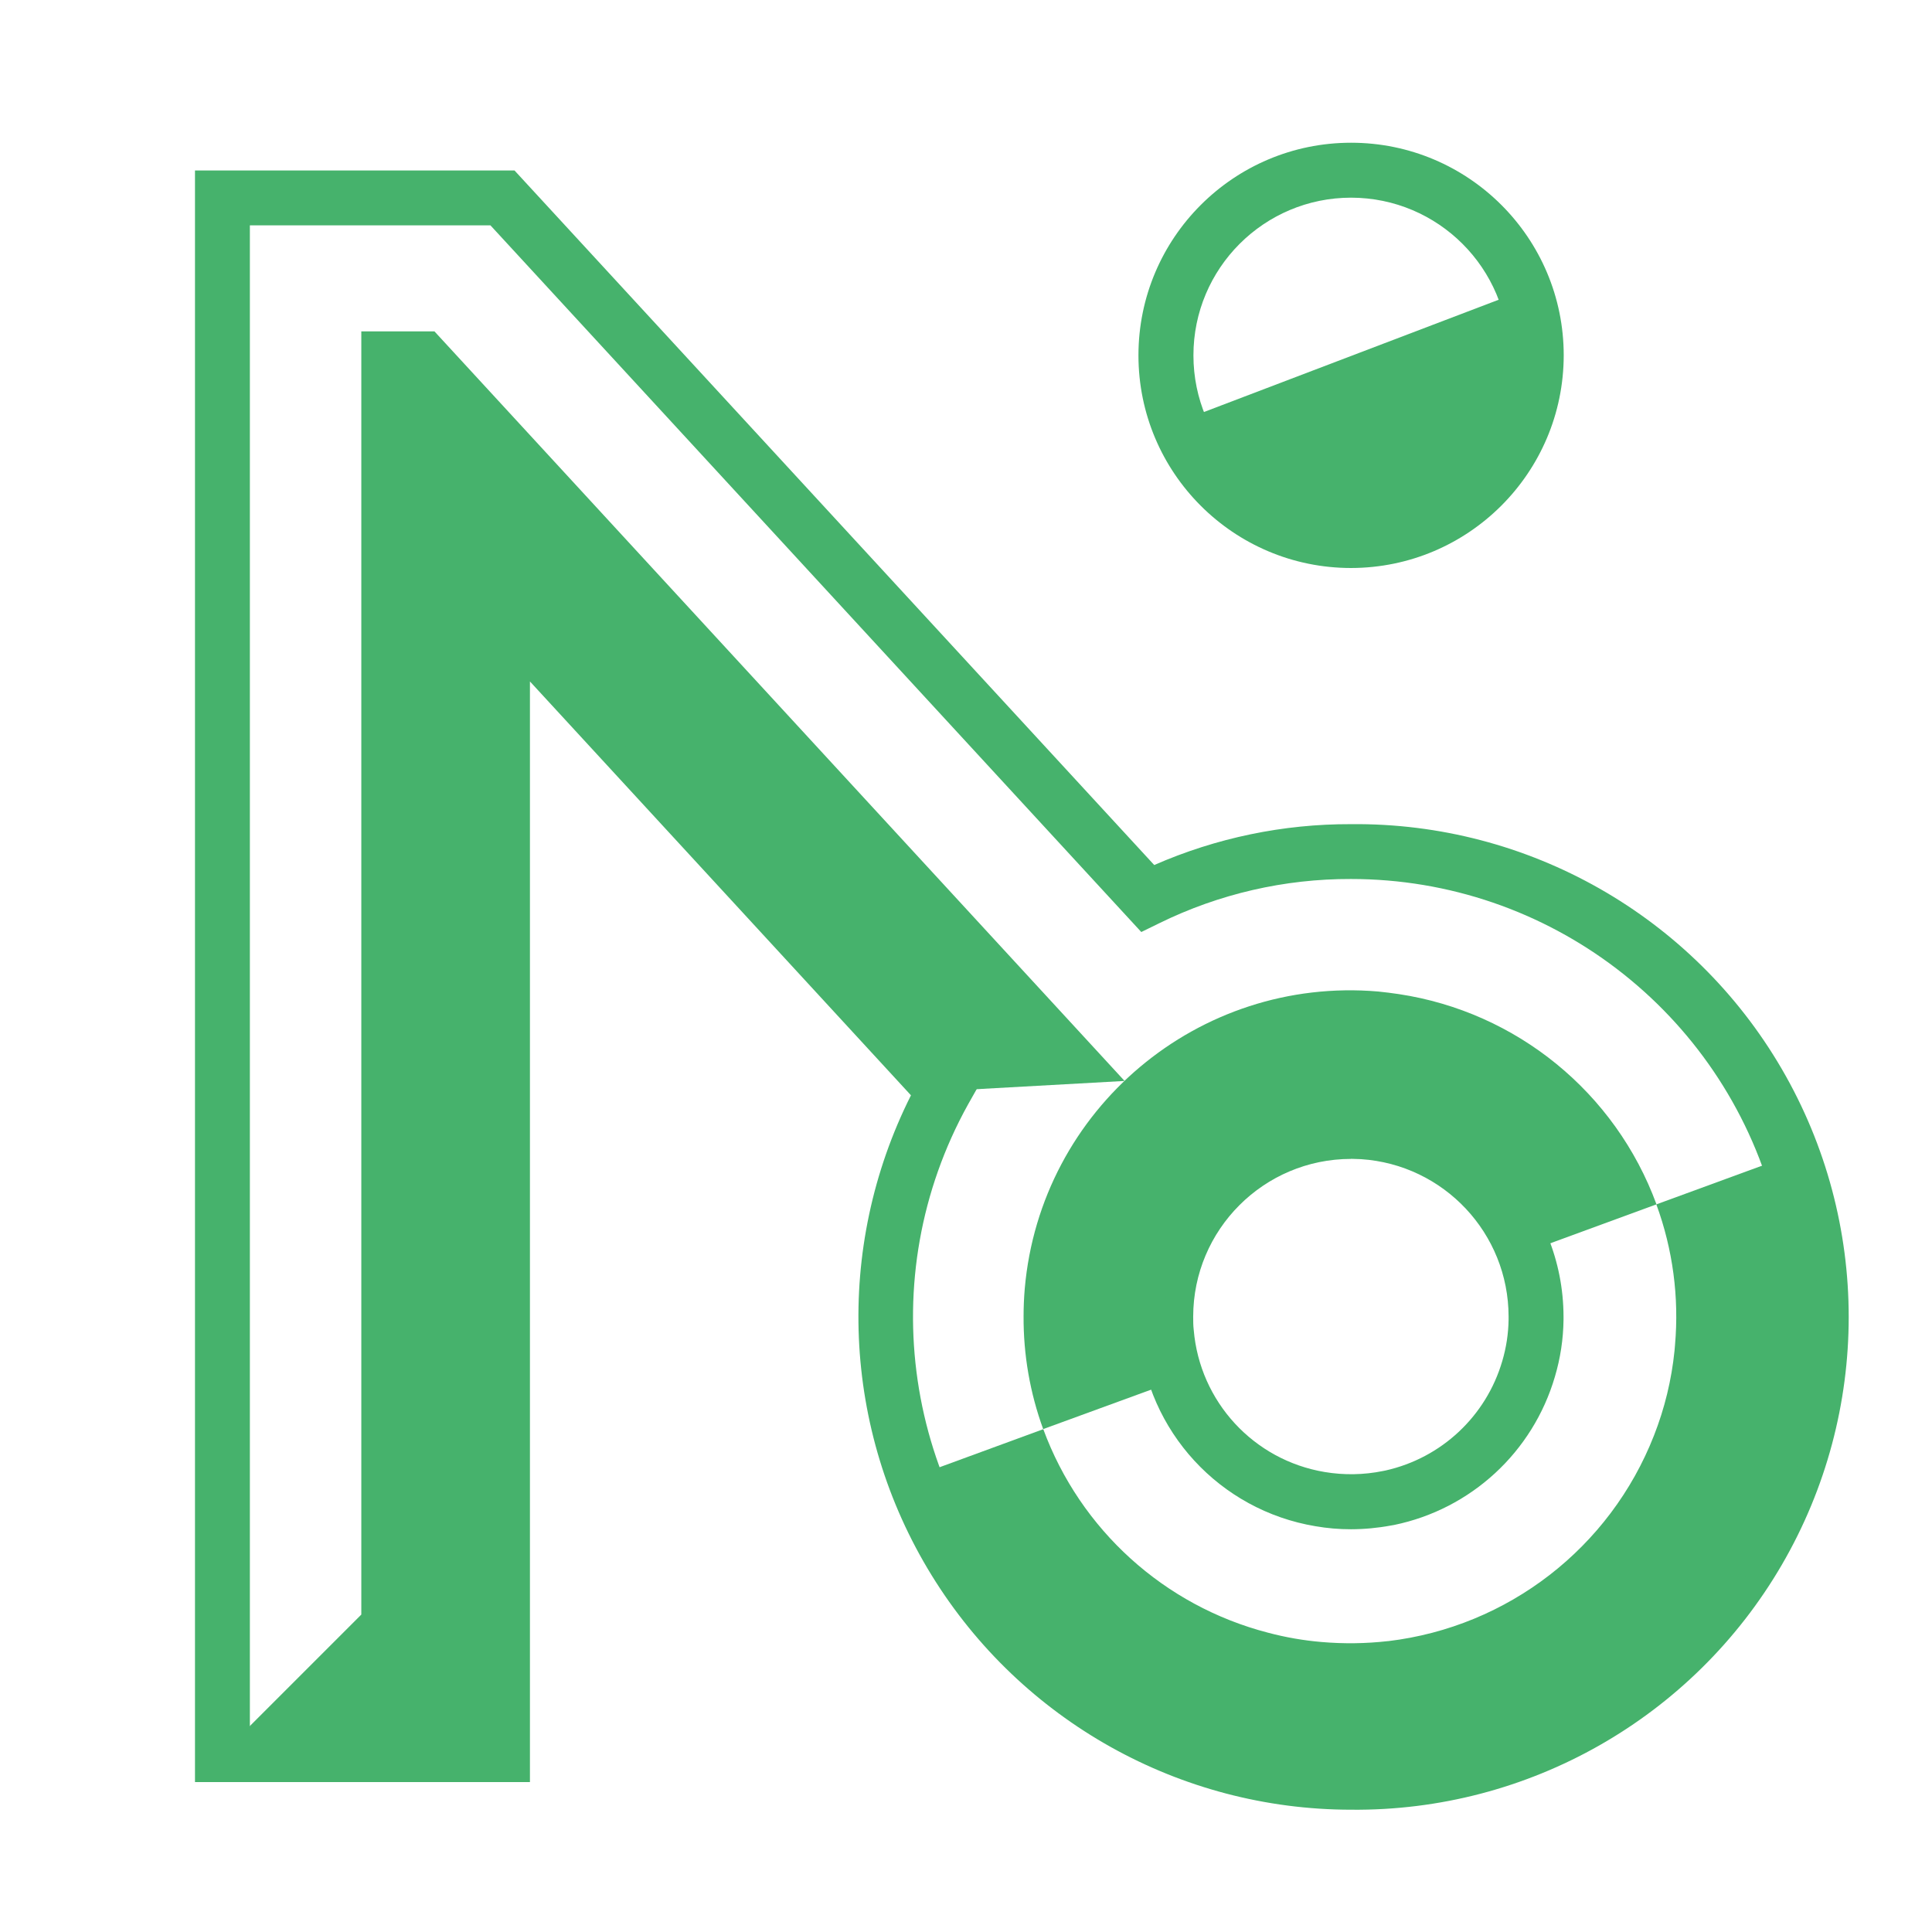
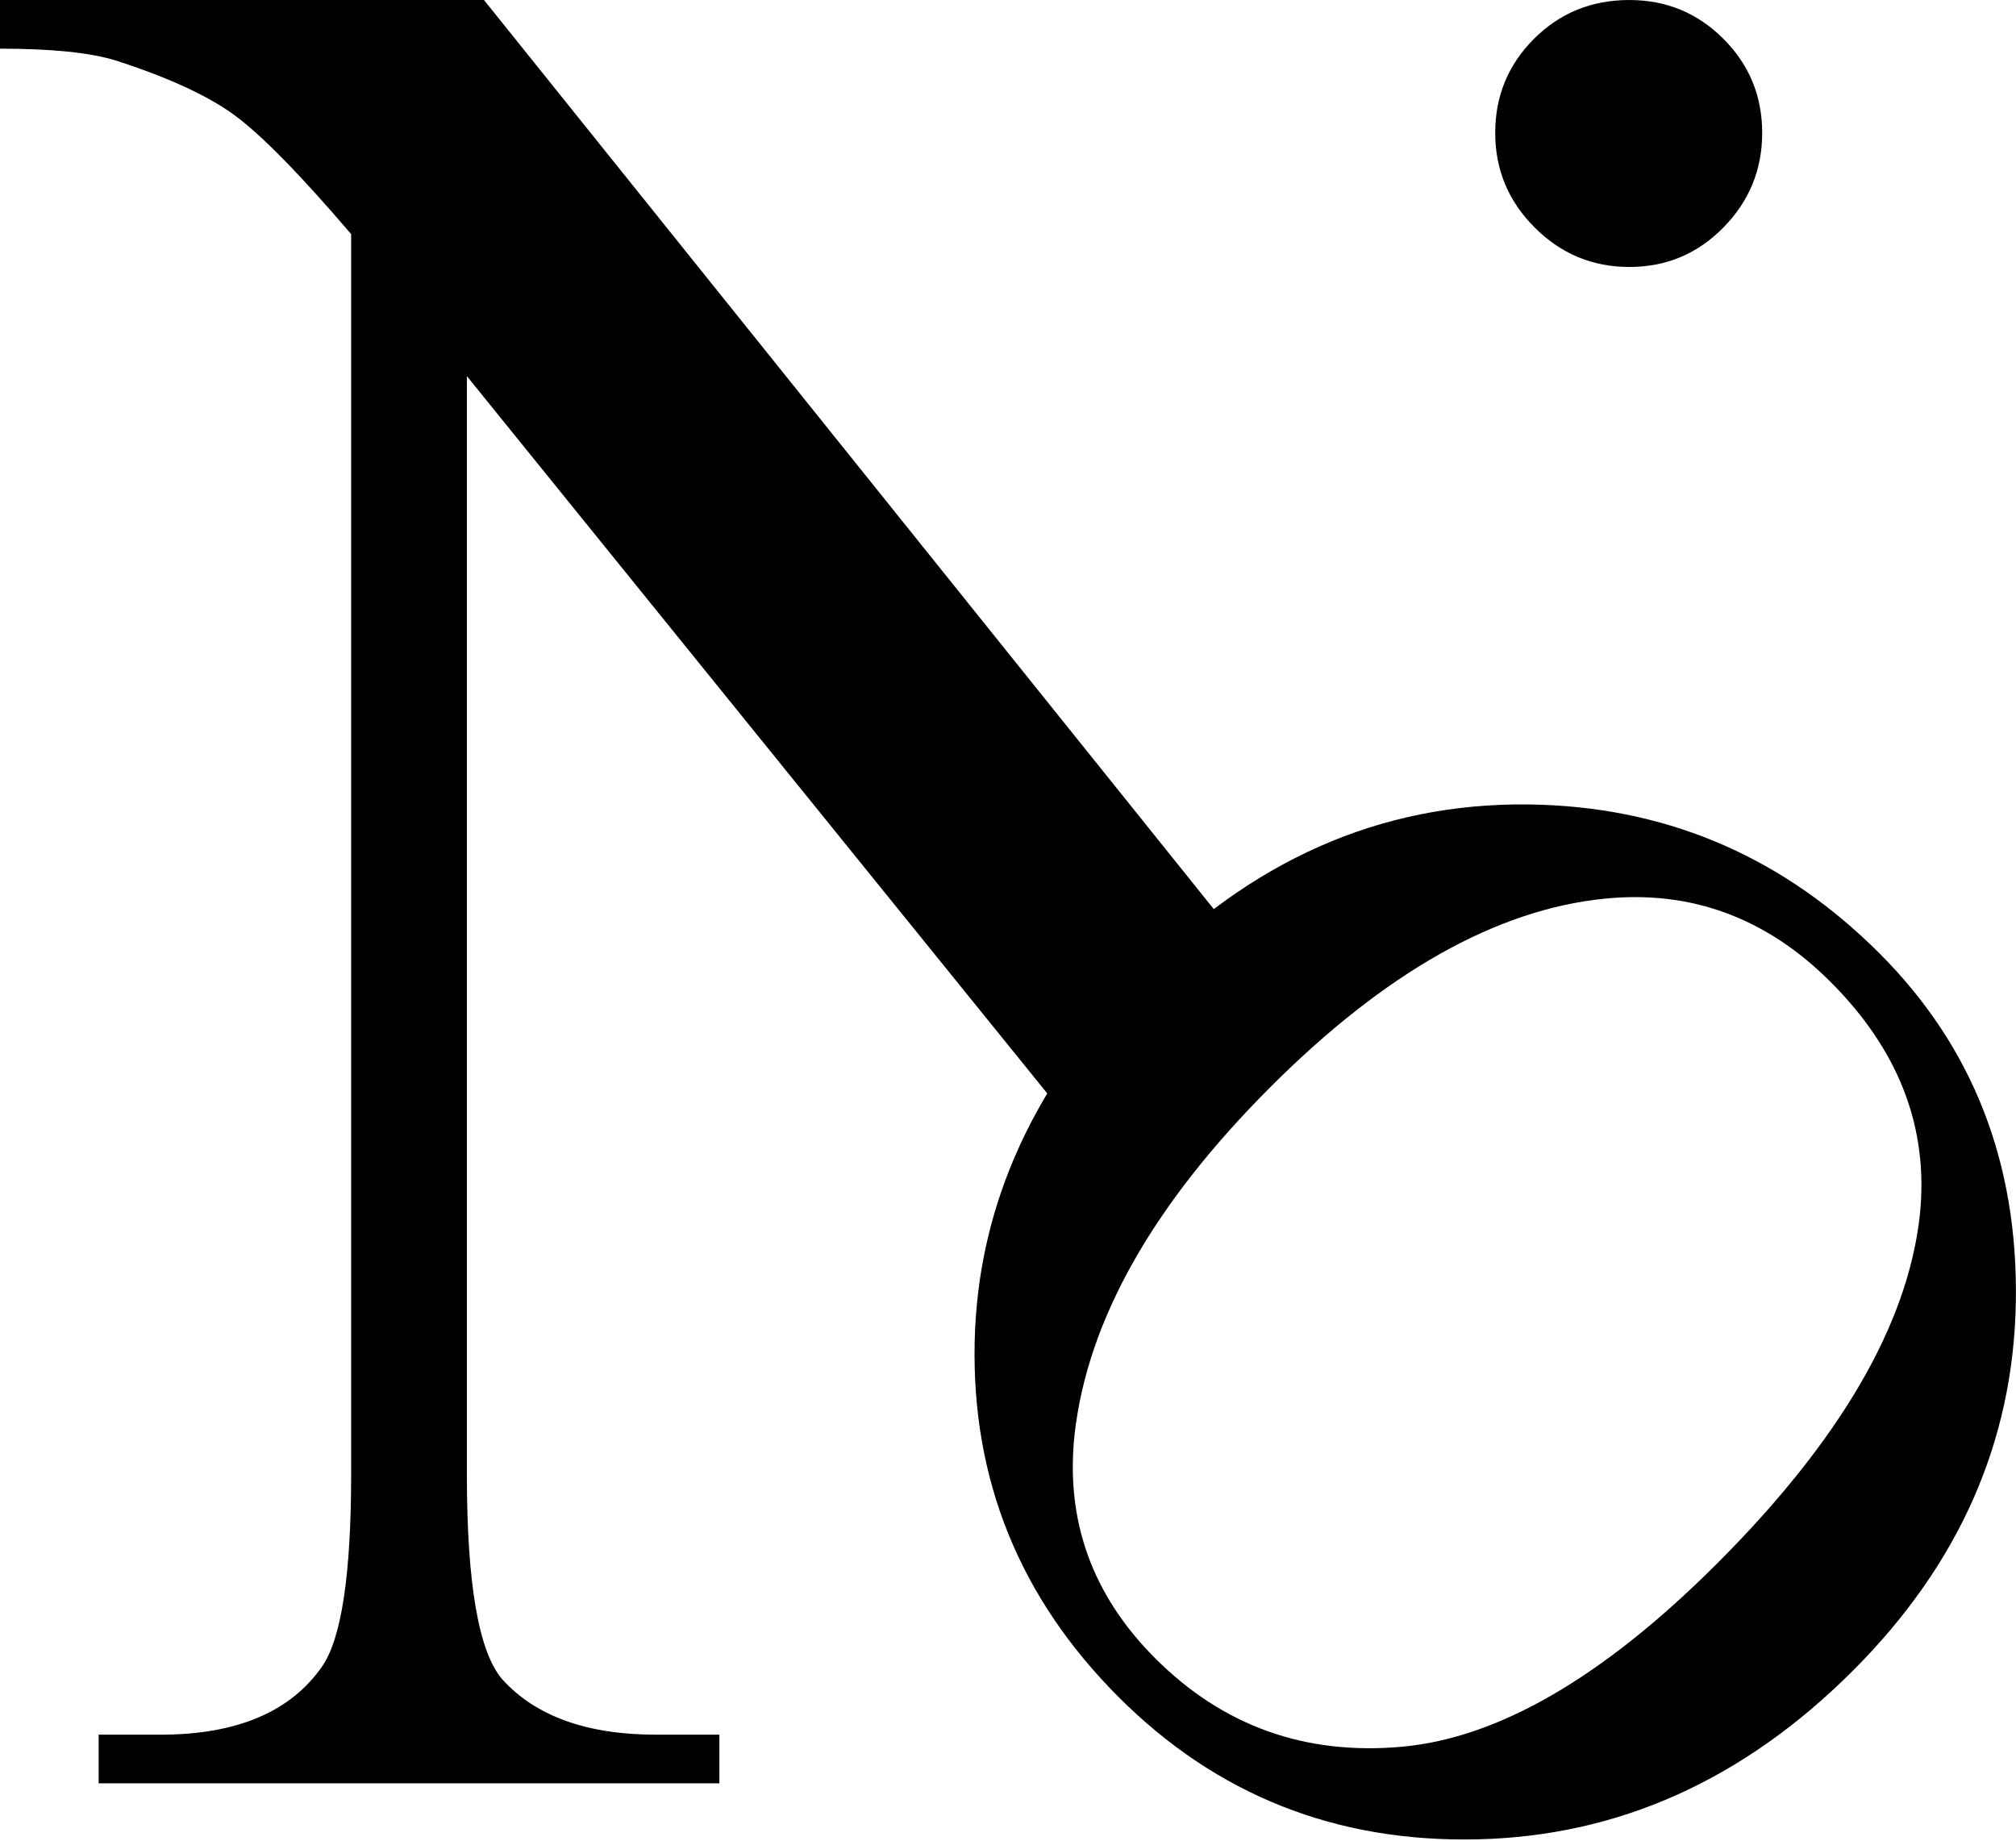
- <svg xmlns="http://www.w3.org/2000/svg" width="200mm" height="200mm" viewBox="0 0 200 200" version="1.1" id="svg1">
-   <defs id="defs1" />
-   <g id="layer1">
-     <g id="g986" transform="matrix(0.5073067,0,0,0.5073067,-7.158776,-8.088695)" style="display:inline;fill:#46b26c;fill-opacity:1">
-       <path d="M 289.79,385.23 A 100.59,100.59 0 0 1 200,239.45 L 122.25,155 V 379.59 H 53.9 V 50.73 h 65.2 l 130.54,141.73 a 99.25,99.25 0 0 1 40.15,-8.34 100.56,100.56 0 1 1 0,201.11 M 111,126.32 l 102.65,111.45 -2,3.54 a 89.37,89.37 0 1 0 78.12,-46 88.09,88.09 0 0 0 -39.05,9 L 247,206.13 114.19,61.93 H 65.1 V 368.38 H 111 Z M 289.79,328 a 41.88,41.88 0 0 1 -7.25,-0.62 43.26,43.26 0 0 1 -36,-39.12 c -0.1,-1.18 -0.16,-2.41 -0.16,-3.65 a 43.45,43.45 0 0 1 43.39,-43.39 c 0.9,0 1.81,0.05 2.71,0.1 a 43.47,43.47 0 0 1 40.68,43.29 v 0.67 a 42.43,42.43 0 0 1 -1.76,11.59 43.29,43.29 0 0 1 -32.83,30.26 l -0.65,0.11 a 45,45 0 0 1 -8.15,0.76 m 0,-75.57 a 32.22,32.22 0 0 0 -32.18,32.18 c 0,0.92 0,1.84 0.11,2.71 a 32.12,32.12 0 0 0 26.72,29 32.54,32.54 0 0 0 11.87,-0.2 l 0.55,-0.11 a 32.1,32.1 0 0 0 23.82,-22.33 31.26,31.26 0 0 0 1.29,-8.49 v -0.6 a 32.23,32.23 0 0 0 -30.11,-32.11 c -0.67,0 -1.37,-0.07 -2.07,-0.07" id="path963" style="fill:#46b26c;fill-opacity:1" />
-       <path d="m 289.81,131.85 a 43.39,43.39 0 1 1 43.39,-43.39 43.45,43.45 0 0 1 -43.39,43.39 m 0,-75.57 A 32.18,32.18 0 1 0 322,88.46 32.22,32.22 0 0 0 289.82,56.28" id="path965" style="fill:#46b26c;fill-opacity:1" />
-       <polygon points="87.84,345.41 61.82,371.43 62.86,373.97 116.41,373.98 116.41,140.68 206.55,238.58 243.59,236.52 102.76,83.56 87.84,83.56 " id="polygon967" style="fill:#46b26c;fill-opacity:1" />
-       <path d="M 199.93,317.51 227,307.58 a 66.69,66.69 0 0 0 45.87,41.53 63.28,63.28 0 0 0 10.94,1.9 68.18,68.18 0 0 0 13.49,-0.18 h 0.08 a 66.75,66.75 0 0 0 54.23,-41.94 65.32,65.32 0 0 0 4.2,-17.32 l 0.1,-1.18 a 66.31,66.31 0 0 0 -3.81,-28.68 l 27.08,-9.92 -0.43,0.16 A 95,95 0 1 1 200.4,317.34" id="path969" style="fill:#46b26c;fill-opacity:1" />
-       <path d="m 254.08,297.66 a 37.31,37.31 0 0 1 -2.3,-13.08 c 0,-1 0,-2.11 0.14,-3.19 A 37.82,37.82 0 0 1 292.82,247 c 0.81,0.07 1.61,0.18 2.4,0.3 a 37.81,37.81 0 0 1 29.83,24.33 v 0 l 27.08,-9.93 a 66.62,66.62 0 0 0 -52.57,-42.9 c -1.41,-0.2 -2.82,-0.4 -4.23,-0.53 a 66.68,66.68 0 0 0 -72.11,60.62 c -0.16,1.89 -0.24,3.78 -0.24,5.61 a 66.13,66.13 0 0 0 4,23.06 z" id="path971" style="fill:#46b26c;fill-opacity:1" />
-       <path d="M 255.11,101.8 A 37.753,37.753 0 1 0 325.67,74.92 Z" id="path973" style="fill:#46b26c;fill-opacity:1" />
+ <svg xmlns="http://www.w3.org/2000/svg" width="100%" height="100%" viewBox="0 0 906 827" version="1.1" xml:space="preserve" style="fill-rule:evenodd;clip-rule:evenodd;stroke-linejoin:round;stroke-miterlimit:2;">
+   <g transform="matrix(1,0,0,1,-228.83,-2153.21)">
+     <g transform="matrix(1,0,0,1,-295.453,1134.75)">
+       <path d="M524.283,1018.46L741.783,1018.46L1071.67,1429.4L1005.19,1496.24L1001.86,1518.42L734.1,1187.5L734.1,1681.01C734.1,1730.27 739.419,1761 750.058,1773.21C765.031,1789.76 788.081,1798.04 819.209,1798.04L847.578,1798.04L847.578,1819.9L568.611,1819.9L568.611,1798.04L596.389,1798.04C630.669,1798.04 654.901,1787.79 669.086,1767.3C677.755,1754.69 682.089,1725.93 682.089,1681.01L682.089,1123.67C658.842,1096.48 641.209,1078.55 629.192,1069.88C617.174,1061.21 599.541,1053.14 576.294,1045.65C564.867,1042.11 547.53,1040.33 524.283,1040.33L524.283,1018.46Z" style="fill-rule:nonzero;" />
+     </g>
+     <g transform="matrix(1,0,0,1,-295.453,1134.75)">
+       <g transform="matrix(0.403397,0.403397,-0.403397,0.403397,1023.25,294.318)">
+         <path d="M1857.06,1000.14C1961.09,1000.14 2051.22,1039.64 2127.46,1118.64C2203.7,1197.64 2241.83,1296.25 2241.83,1414.46C2241.83,1536.21 2203.41,1637.28 2126.57,1717.66C2049.74,1798.04 1956.75,1838.23 1847.61,1838.23C1737.28,1838.23 1644.59,1799.02 1569.53,1720.61C1494.46,1642.2 1456.93,1540.74 1456.93,1416.23C1456.93,1288.96 1500.28,1185.13 1586.96,1104.75C1662.22,1035.01 1752.25,1000.14 1857.06,1000.14ZM1845.83,1043.29C1774.12,1043.29 1716.59,1069.88 1673.25,1123.08C1619.27,1189.27 1592.28,1286.2 1592.28,1413.87C1592.28,1544.68 1620.26,1645.35 1676.21,1715.88C1719.16,1769.47 1775.89,1796.26 1846.42,1796.26C1921.68,1796.26 1983.84,1766.91 2032.9,1708.2C2081.95,1649.49 2106.48,1556.89 2106.48,1430.41C2106.48,1293.29 2079.49,1191.05 2025.51,1123.67C1982.16,1070.08 1922.27,1043.29 1845.83,1043.29Z" style="fill-rule:nonzero;" />
+       </g>
+     </g>
+     <g transform="matrix(1,0,0,1,-295.453,1134.75)">
+       <g transform="matrix(1,0,0,1,-1207.53,39.0082)">
+         <path d="M2464.05,979.455C2480.6,979.455 2494.69,985.267 2506.31,996.891C2517.94,1008.51 2523.75,1022.6 2523.75,1039.15C2523.75,1055.7 2517.94,1069.88 2506.31,1081.7C2494.69,1093.53 2480.6,1099.43 2464.05,1099.43C2447.51,1099.43 2433.32,1093.53 2421.5,1081.7C2409.68,1069.88 2403.77,1055.7 2403.77,1039.15C2403.77,1022.6 2409.58,1008.51 2421.2,996.891C2432.83,985.267 2447.11,979.455 2464.05,979.455Z" style="fill-rule:nonzero;" />
+       </g>
    </g>
  </g>
</svg>
